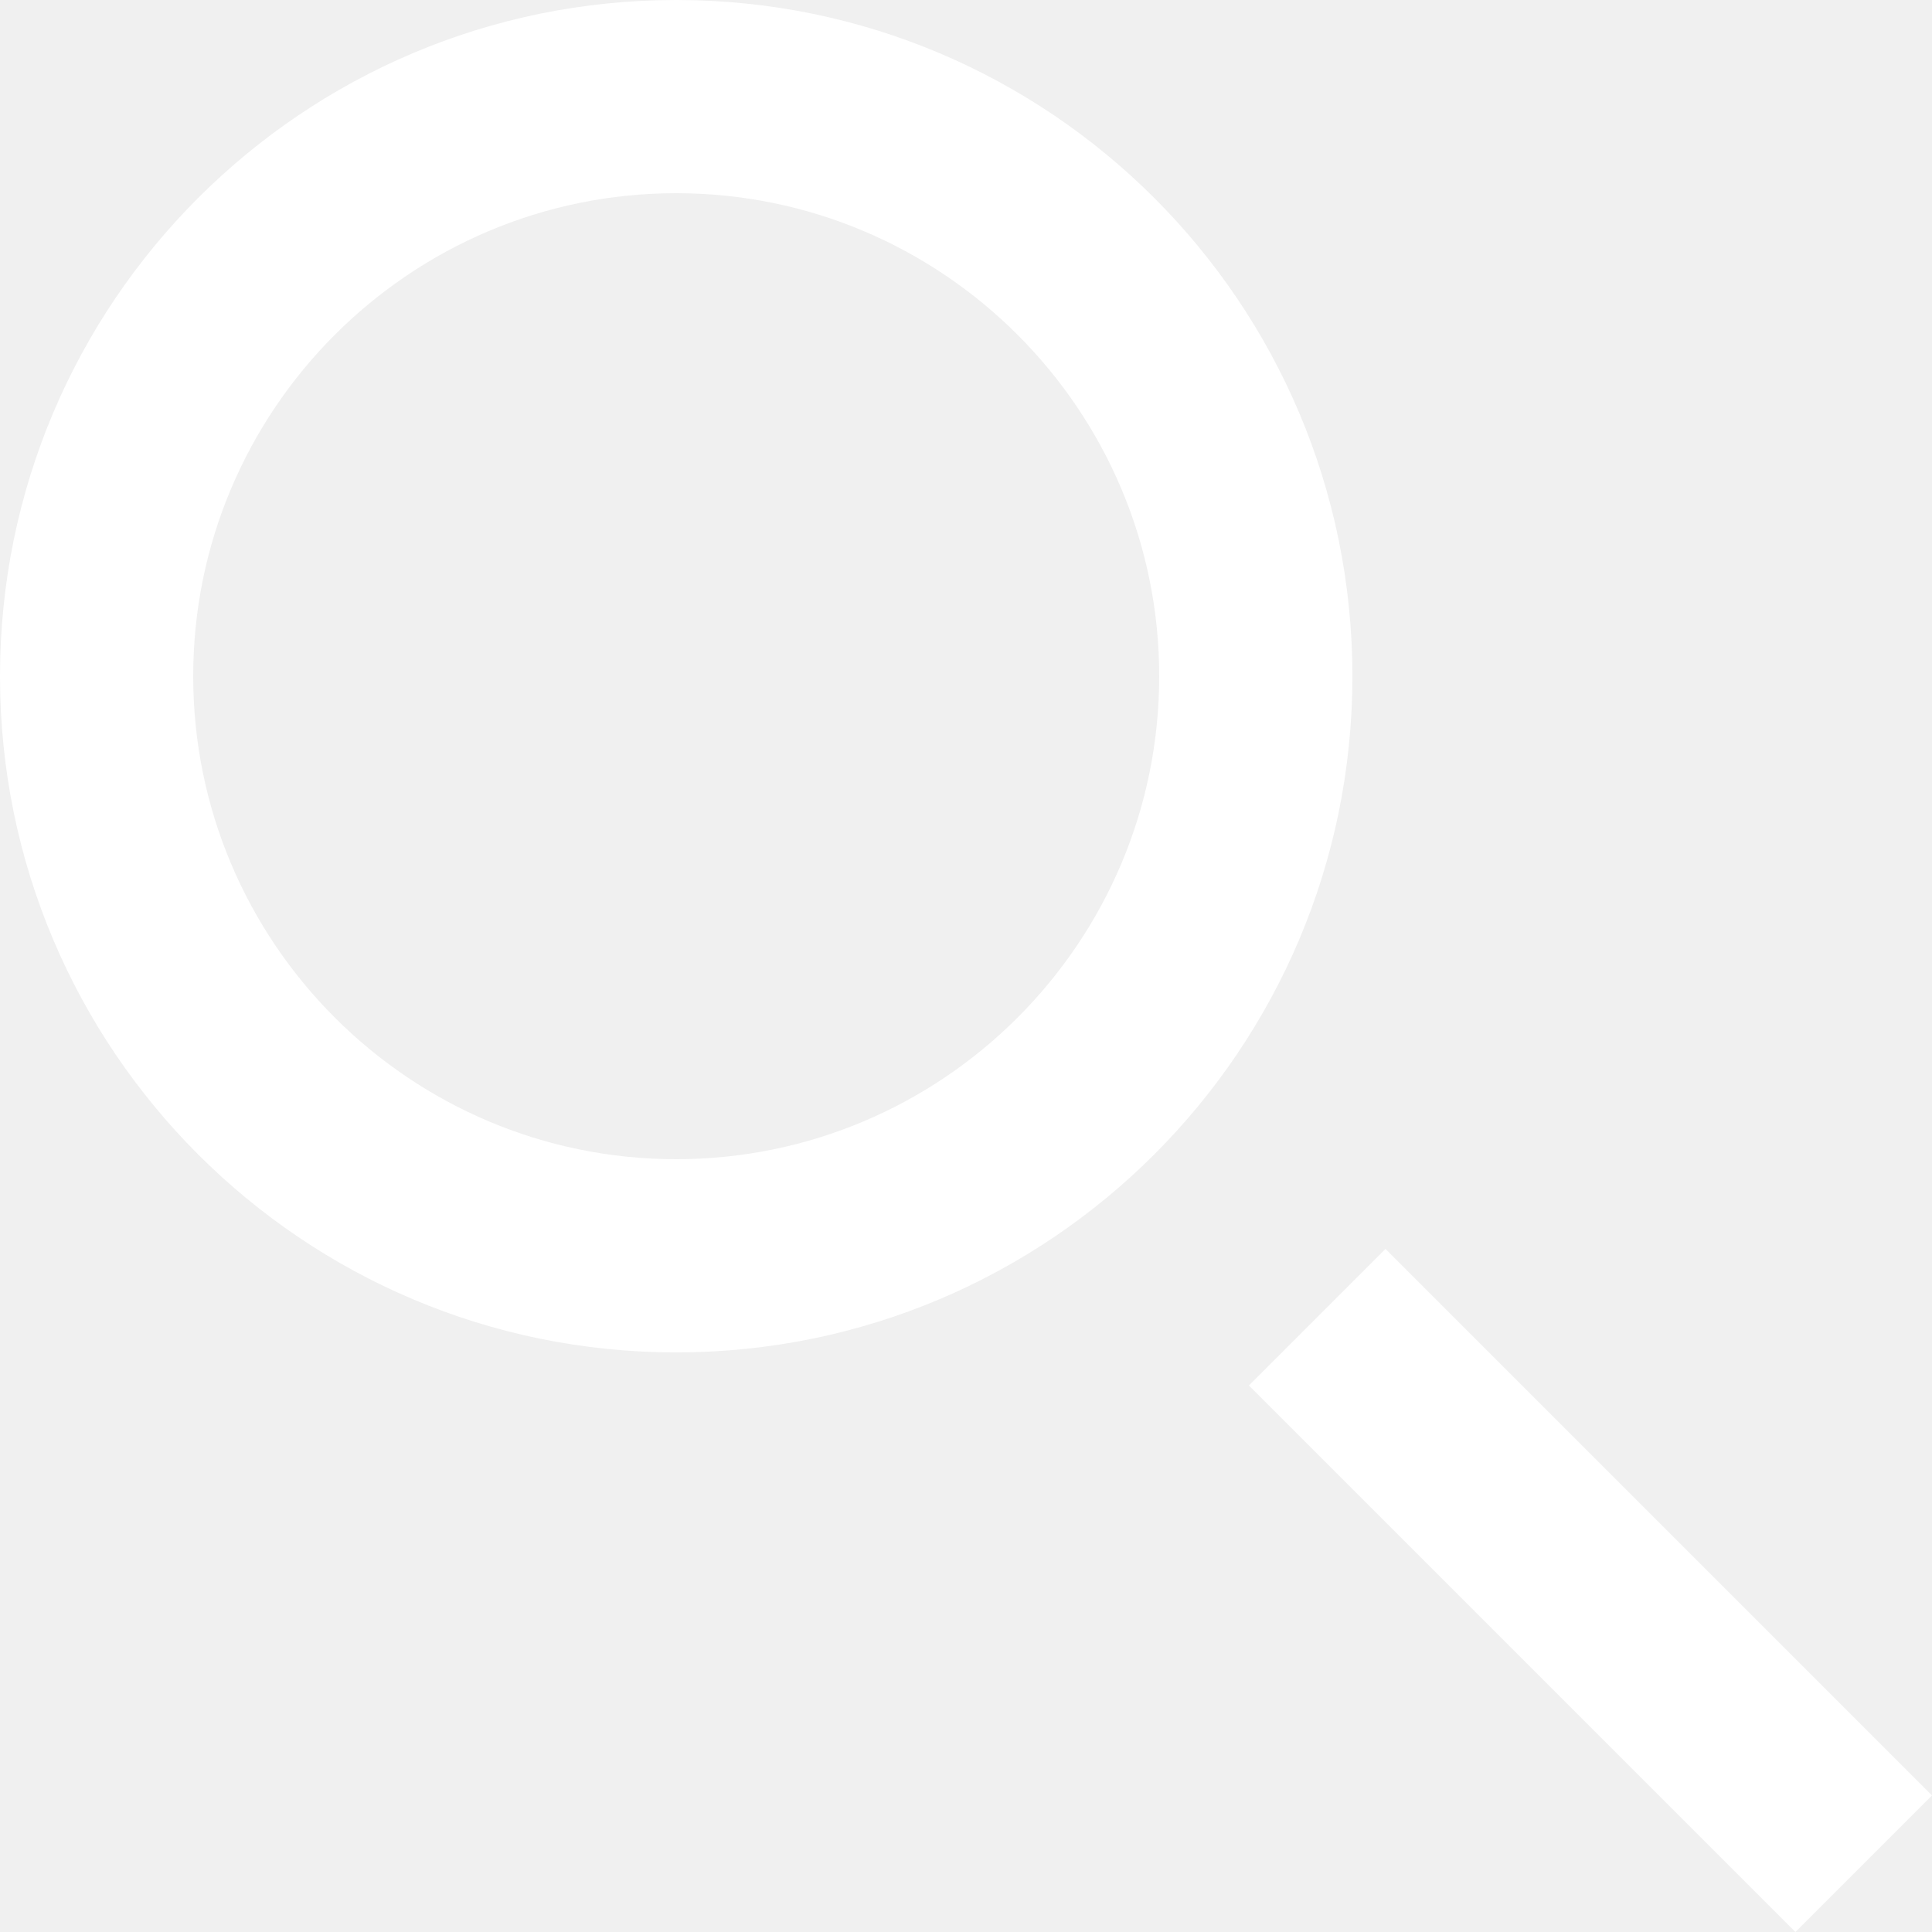
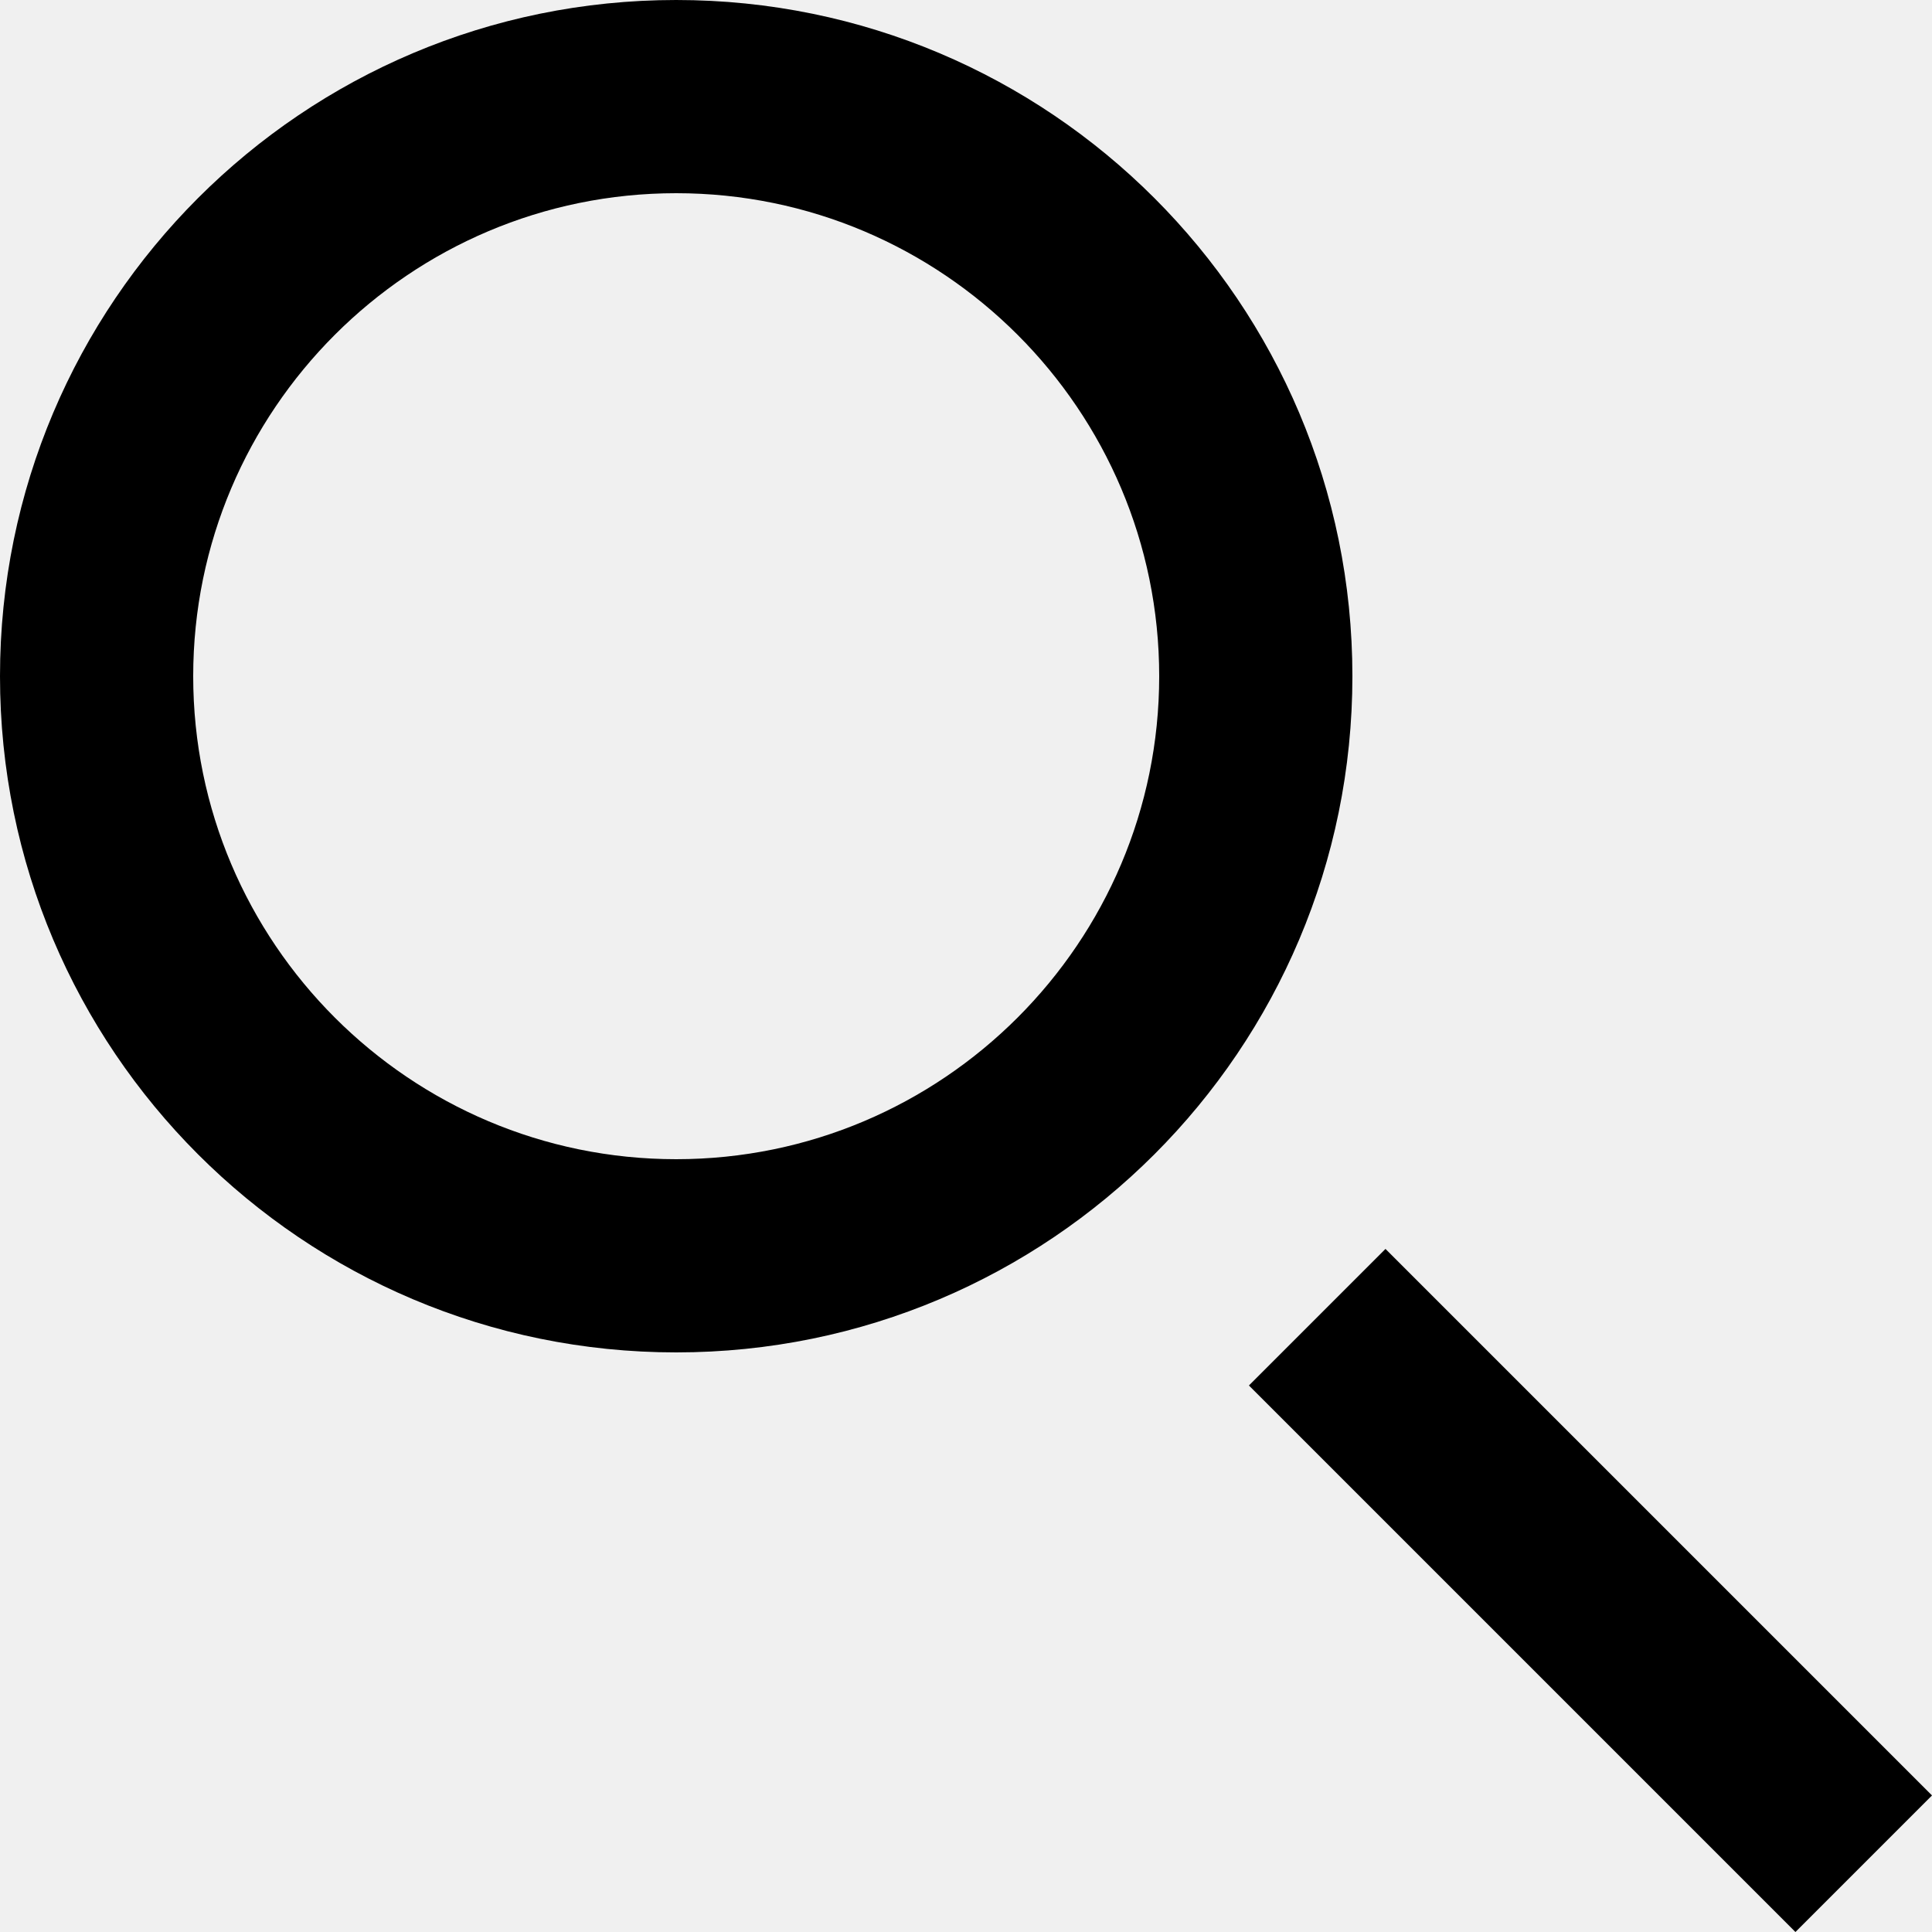
<svg xmlns="http://www.w3.org/2000/svg" width="16" height="16" viewBox="0 0 16 16" fill="none">
-   <path fill-rule="evenodd" clip-rule="evenodd" d="M16 14.869L14.869 16L10.343 11.474L11.474 10.343L16 14.869ZM5.6 9.6C3.394 9.6 1.6 7.806 1.6 5.6C1.6 3.394 3.394 1.6 5.6 1.6C7.806 1.6 9.6 3.394 9.6 5.6C9.6 7.806 7.806 9.6 5.6 9.6ZM5.6 0C2.507 0 0 2.507 0 5.6C0 8.693 2.507 11.2 5.6 11.2C8.693 11.2 11.2 8.693 11.2 5.6C11.2 2.507 8.693 0 5.6 0Z" fill="white" />
+   <path fill-rule="evenodd" clip-rule="evenodd" d="M16 14.869L14.869 16L10.343 11.474L11.474 10.343L16 14.869ZM5.6 9.6C3.394 9.6 1.6 7.806 1.6 5.6C1.6 3.394 3.394 1.6 5.6 1.6C7.806 1.6 9.6 3.394 9.6 5.6C9.6 7.806 7.806 9.6 5.6 9.6ZM5.6 0C2.507 0 0 2.507 0 5.6C0 8.693 2.507 11.2 5.6 11.2C8.693 11.2 11.2 8.693 11.2 5.6C11.2 2.507 8.693 0 5.6 0Z" fill="currentColor" />
  <mask id="mask0" mask-type="alpha" maskUnits="userSpaceOnUse" x="0" y="0" width="16" height="16">
-     <path fill-rule="evenodd" clip-rule="evenodd" d="M16 14.869L14.869 16L10.343 11.474L11.474 10.343L16 14.869ZM5.6 9.6C3.394 9.6 1.6 7.806 1.6 5.6C1.6 3.394 3.394 1.6 5.6 1.6C7.806 1.6 9.6 3.394 9.6 5.6C9.6 7.806 7.806 9.6 5.6 9.6ZM5.6 0C2.507 0 0 2.507 0 5.6C0 8.693 2.507 11.2 5.6 11.2C8.693 11.2 11.2 8.693 11.2 5.6C11.2 2.507 8.693 0 5.6 0Z" fill="white" />
+     <path fill-rule="evenodd" clip-rule="evenodd" d="M16 14.869L14.869 16L10.343 11.474L11.474 10.343L16 14.869ZM5.6 9.6C3.394 9.6 1.6 7.806 1.6 5.6C1.6 3.394 3.394 1.6 5.6 1.6C7.806 1.6 9.6 3.394 9.6 5.6C9.6 7.806 7.806 9.6 5.6 9.6ZM5.6 0C2.507 0 0 2.507 0 5.6C0 8.693 2.507 11.2 5.6 11.2C8.693 11.2 11.2 8.693 11.2 5.6C11.2 2.507 8.693 0 5.6 0Z" fill="currentColor" />
  </mask>
  <g mask="url(#mask0)">
</g>
</svg>
